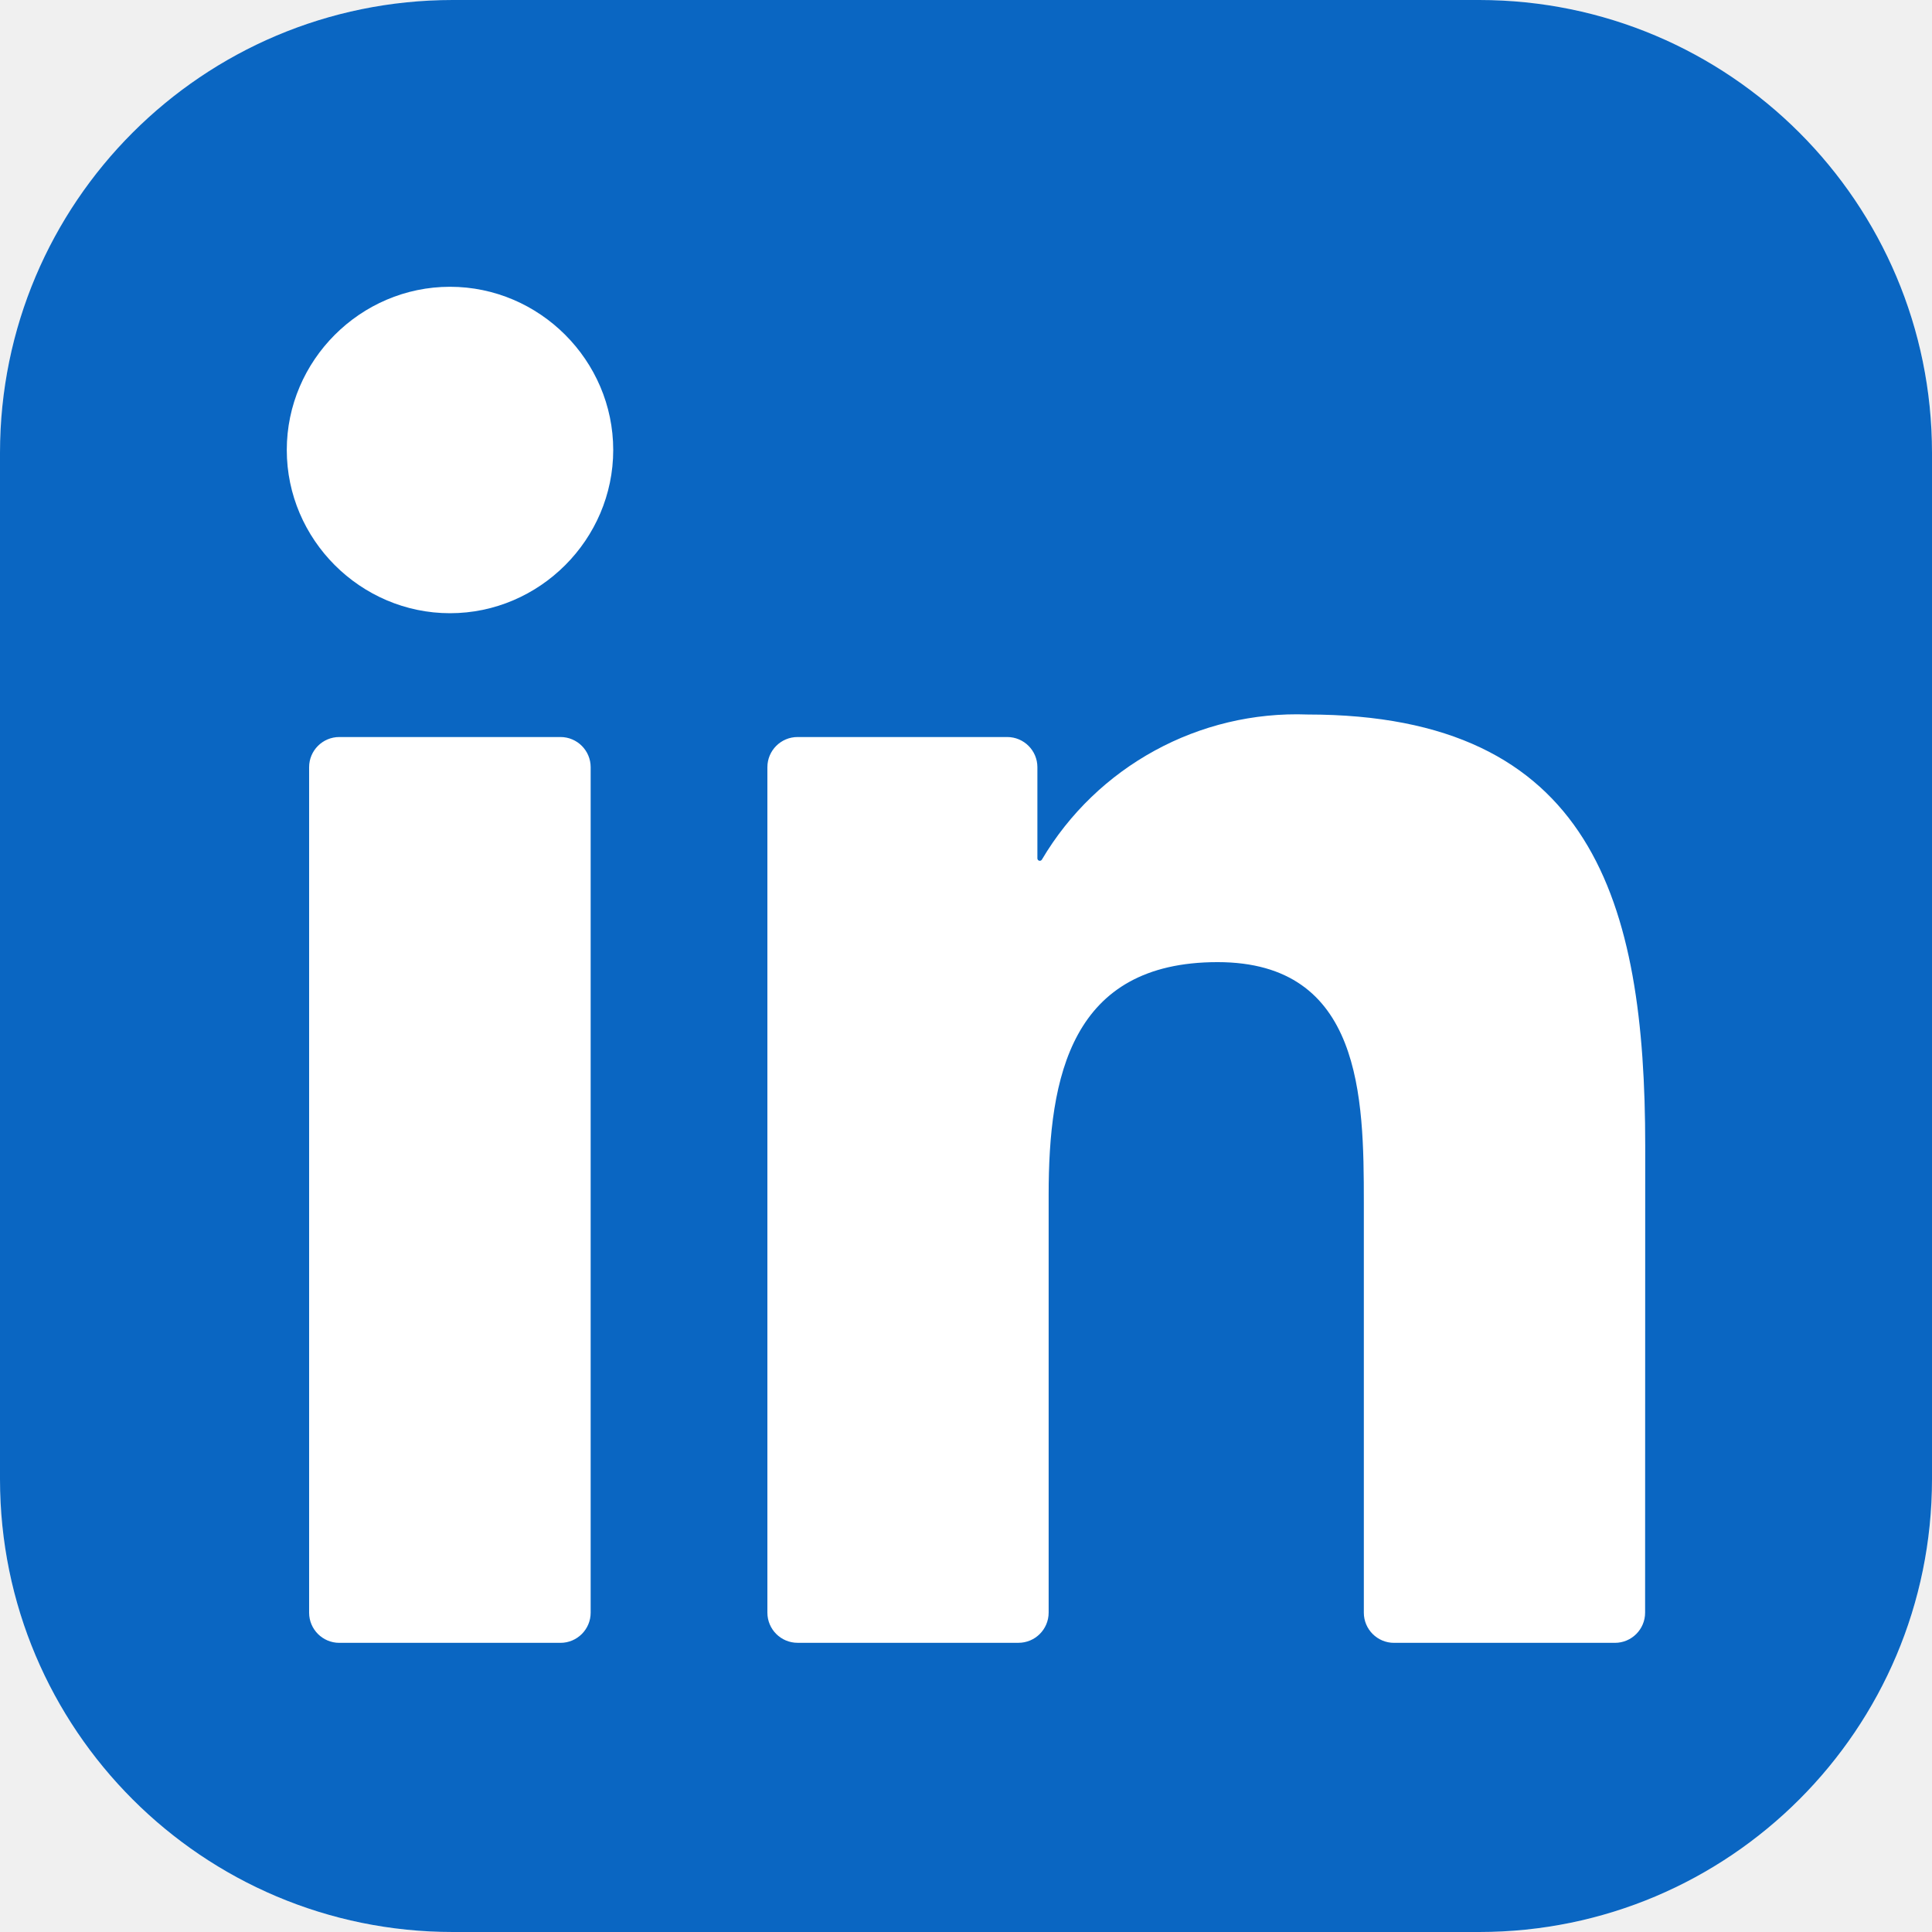
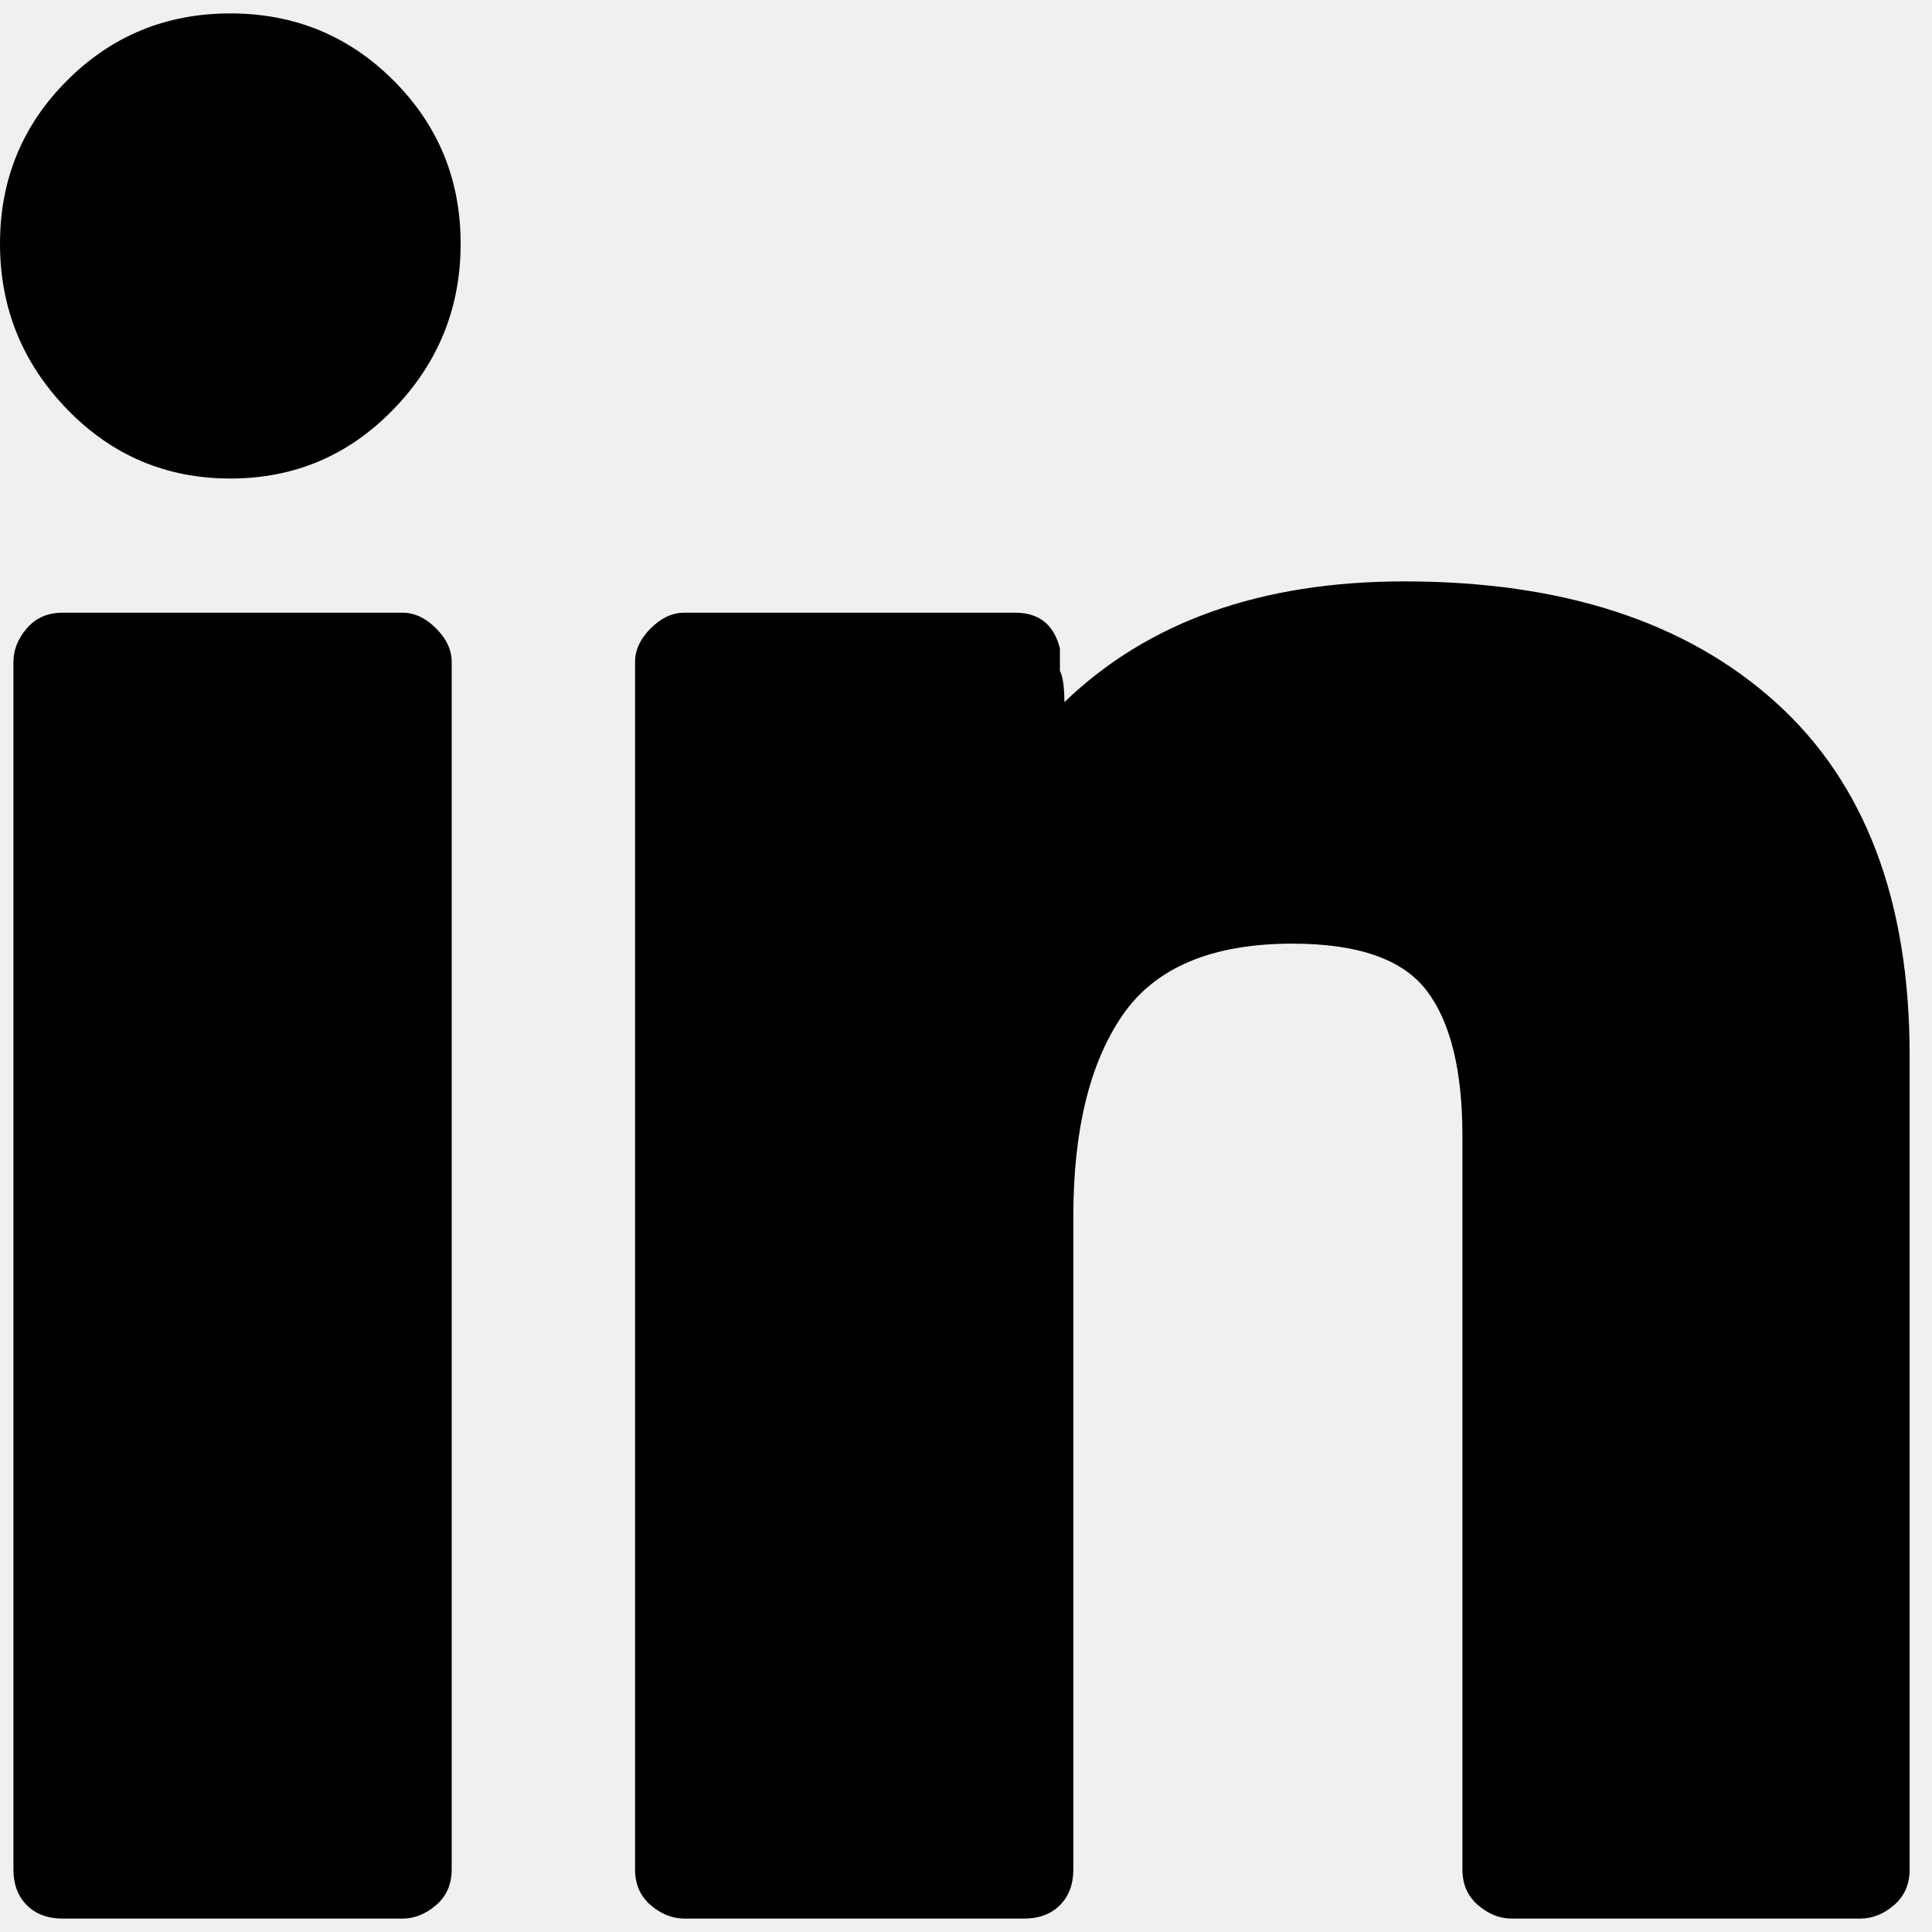
- <svg xmlns="http://www.w3.org/2000/svg" width="512" height="512" viewBox="0 0 256 256">
-   <g fill="none">
-     <rect width="256" height="256" fill="#fff" rx="60" />
-     <rect width="256" height="256" fill="#0A66C2" rx="60" />
-     <path fill="#fff" d="M184.715 217.685h29.27a4 4 0 0 0 4-3.999l.015-61.842c0-32.323-6.965-57.168-44.738-57.168c-14.359-.534-27.9 6.868-35.207 19.228a.32.32 0 0 1-.595-.161V101.66a4 4 0 0 0-4-4h-27.777a4 4 0 0 0-4 4v112.02a4 4 0 0 0 4 4h29.268a4 4 0 0 0 4-4v-55.373c0-15.657 2.97-30.82 22.381-30.82c19.135 0 19.383 17.916 19.383 31.834v54.364a4 4 0 0 0 4 4ZM38 59.627c0 11.865 9.767 21.627 21.632 21.627c11.862-.001 21.623-9.769 21.623-21.631C81.253 47.761 71.491 38 59.628 38C47.762 38 38 47.763 38 59.627Zm6.959 158.058h29.307a4 4 0 0 0 4-4V101.66a4 4 0 0 0-4-4H44.959a4 4 0 0 0-4 4v112.025a4 4 0 0 0 4 4Z" />
-   </g>
+ <svg xmlns="http://www.w3.org/2000/svg" width="512" height="512" viewBox="0 0 432 432">
+   <path fill="#000000" d="M319 221.5q-8-10.5-30-10.5q-27 0-38 16t-11 45v146q0 5-3 8t-8 3h-76q-4 0-7.5-3t-3.5-8V148q0-4 3.5-7.5t7.5-3.5h74q4 0 6.5 2t3.5 6v5q1 2 1 7q28-27 76-27q53 0 83 27t30 79v182q0 5-3.5 8t-7.5 3h-78q-4 0-7.5-3t-3.5-8V254q0-22-8-32.5zM88 91.5Q73 107 51.5 107T15 91.5t-15-37T15 18T51.5 3T88 18t15 36.5t-15 37zm13 56.5v270q0 5-3.5 8t-7.5 3H14q-5 0-8-3t-3-8V148q0-4 3-7.5t8-3.5h76q4 0 7.5 3.5t3.5 7.5z" />
</svg>
